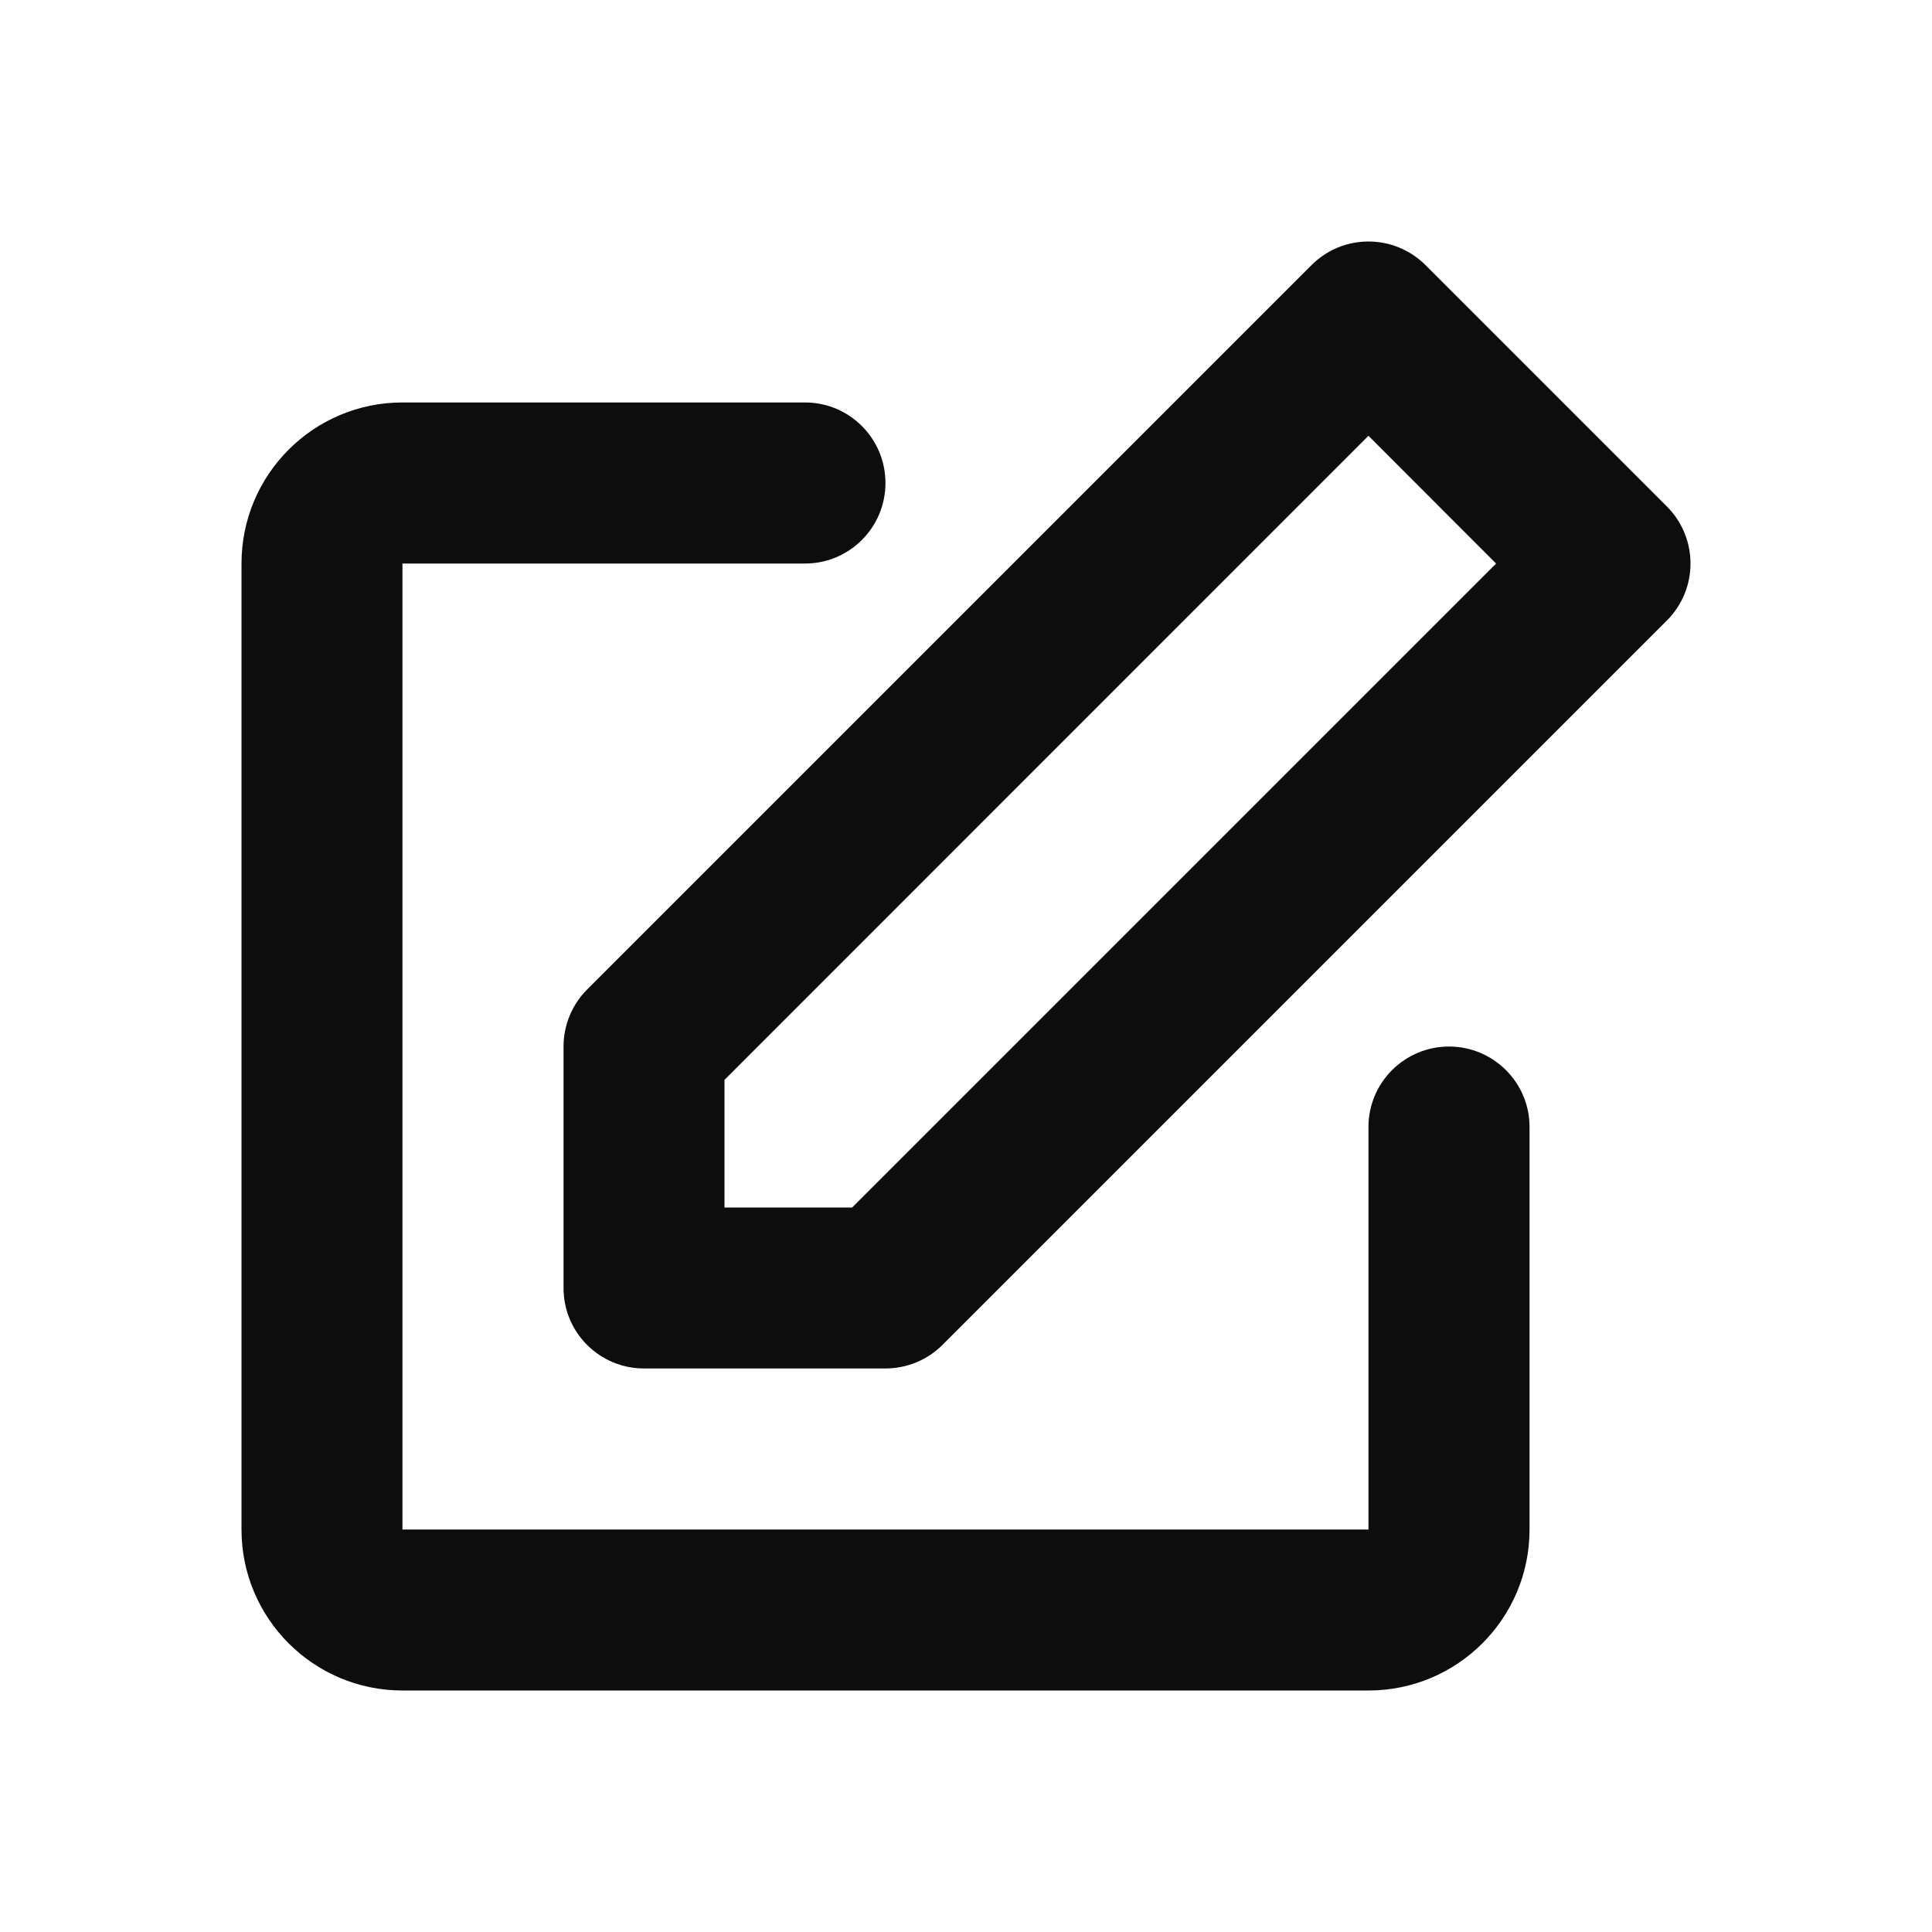
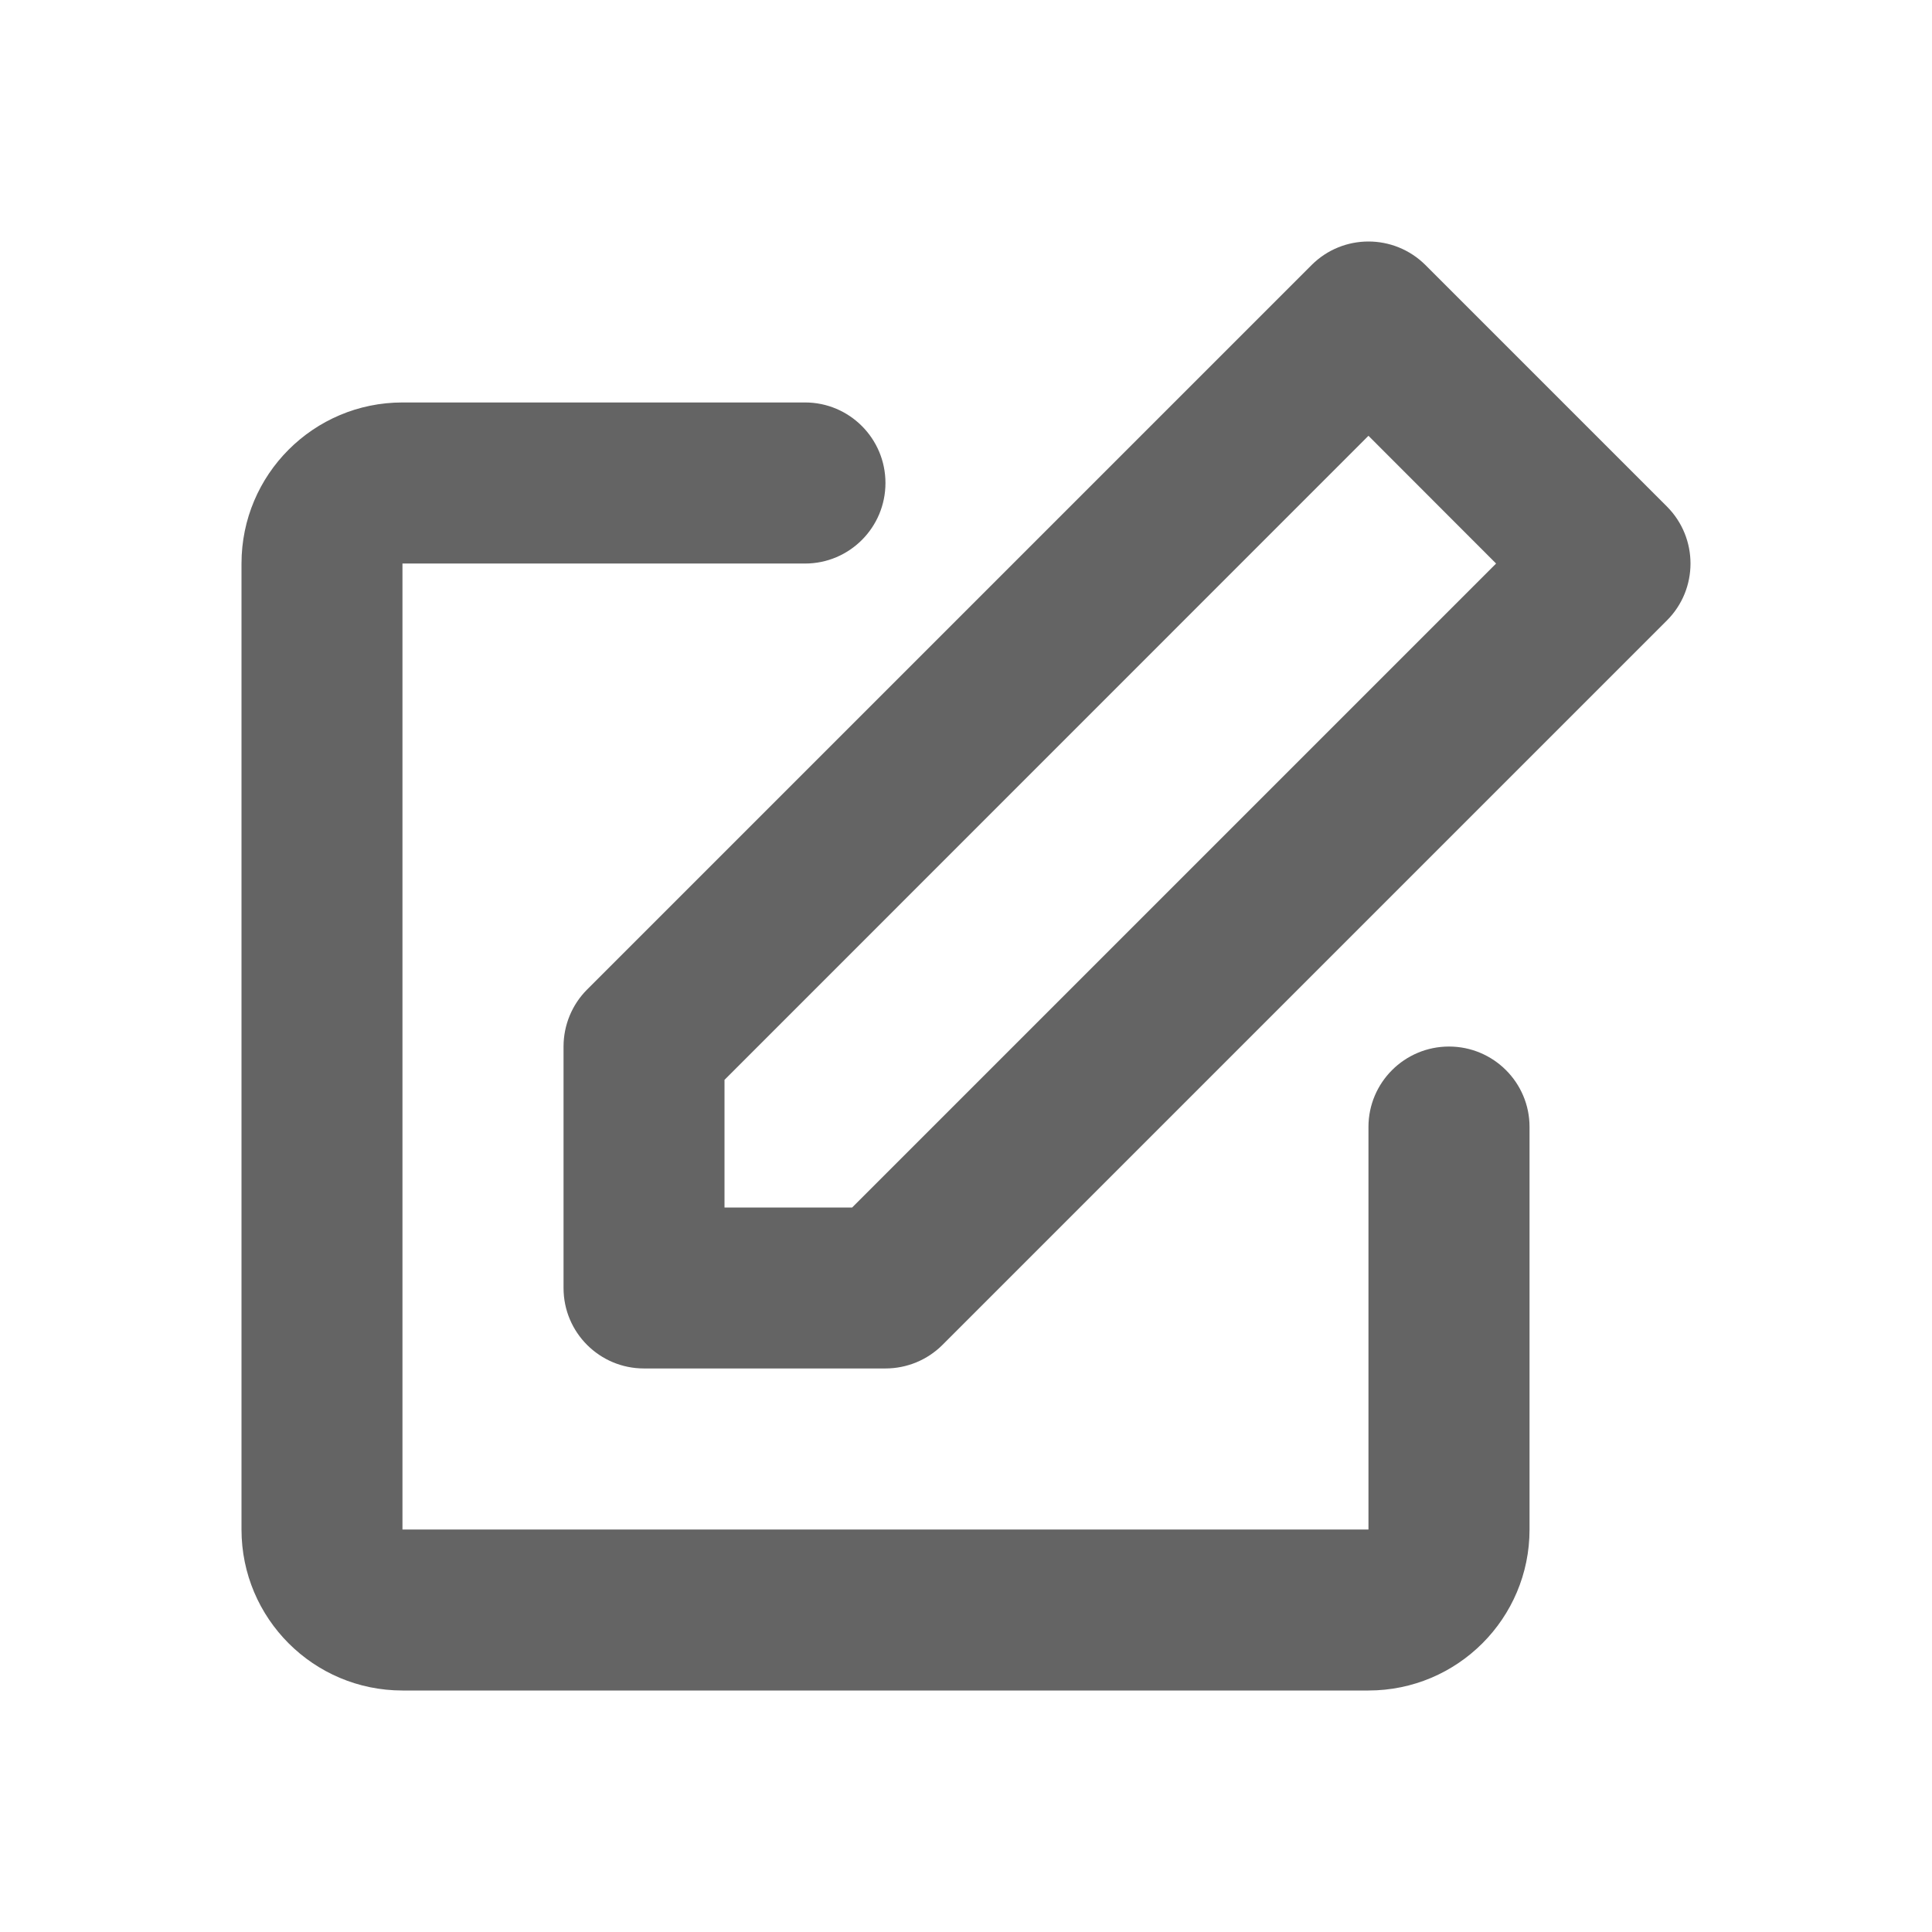
<svg xmlns="http://www.w3.org/2000/svg" width="16" height="16" viewBox="0 0 16 16" fill="none">
-   <path d="M10.862 2.195C11.122 1.935 11.544 1.935 11.805 2.195L13.805 4.195C14.065 4.456 14.065 4.878 13.805 5.138L7.805 11.138C7.68 11.263 7.51 11.333 7.333 11.333H5.333C4.965 11.333 4.667 11.035 4.667 10.667V8.667C4.667 8.49 4.737 8.32 4.862 8.195L10.862 2.195ZM6 8.943V10H7.057L12.39 4.667L11.333 3.609L6 8.943ZM2 4.667C2 3.93 2.597 3.333 3.333 3.333H6.667C7.035 3.333 7.333 3.632 7.333 4C7.333 4.368 7.035 4.667 6.667 4.667H3.333V12.667H11.333V9.333C11.333 8.965 11.632 8.667 12 8.667C12.368 8.667 12.667 8.965 12.667 9.333V12.667C12.667 13.403 12.07 14 11.333 14H3.333C2.597 14 2 13.403 2 12.667V4.667Z" fill="#0D0D0D" />
+   <path d="M10.862 2.195C11.122 1.935 11.544 1.935 11.805 2.195L13.805 4.195C14.065 4.456 14.065 4.878 13.805 5.138L7.805 11.138C7.68 11.263 7.51 11.333 7.333 11.333H5.333C4.965 11.333 4.667 11.035 4.667 10.667V8.667C4.667 8.49 4.737 8.32 4.862 8.195L10.862 2.195ZM6 8.943V10H7.057L12.39 4.667L11.333 3.609L6 8.943ZM2 4.667C2 3.93 2.597 3.333 3.333 3.333H6.667C7.035 3.333 7.333 3.632 7.333 4C7.333 4.368 7.035 4.667 6.667 4.667H3.333V12.667H11.333V9.333C11.333 8.965 11.632 8.667 12 8.667C12.368 8.667 12.667 8.965 12.667 9.333V12.667C12.667 13.403 12.07 14 11.333 14H3.333C2.597 14 2 13.403 2 12.667V4.667Z" fill="#646464" />
</svg>
